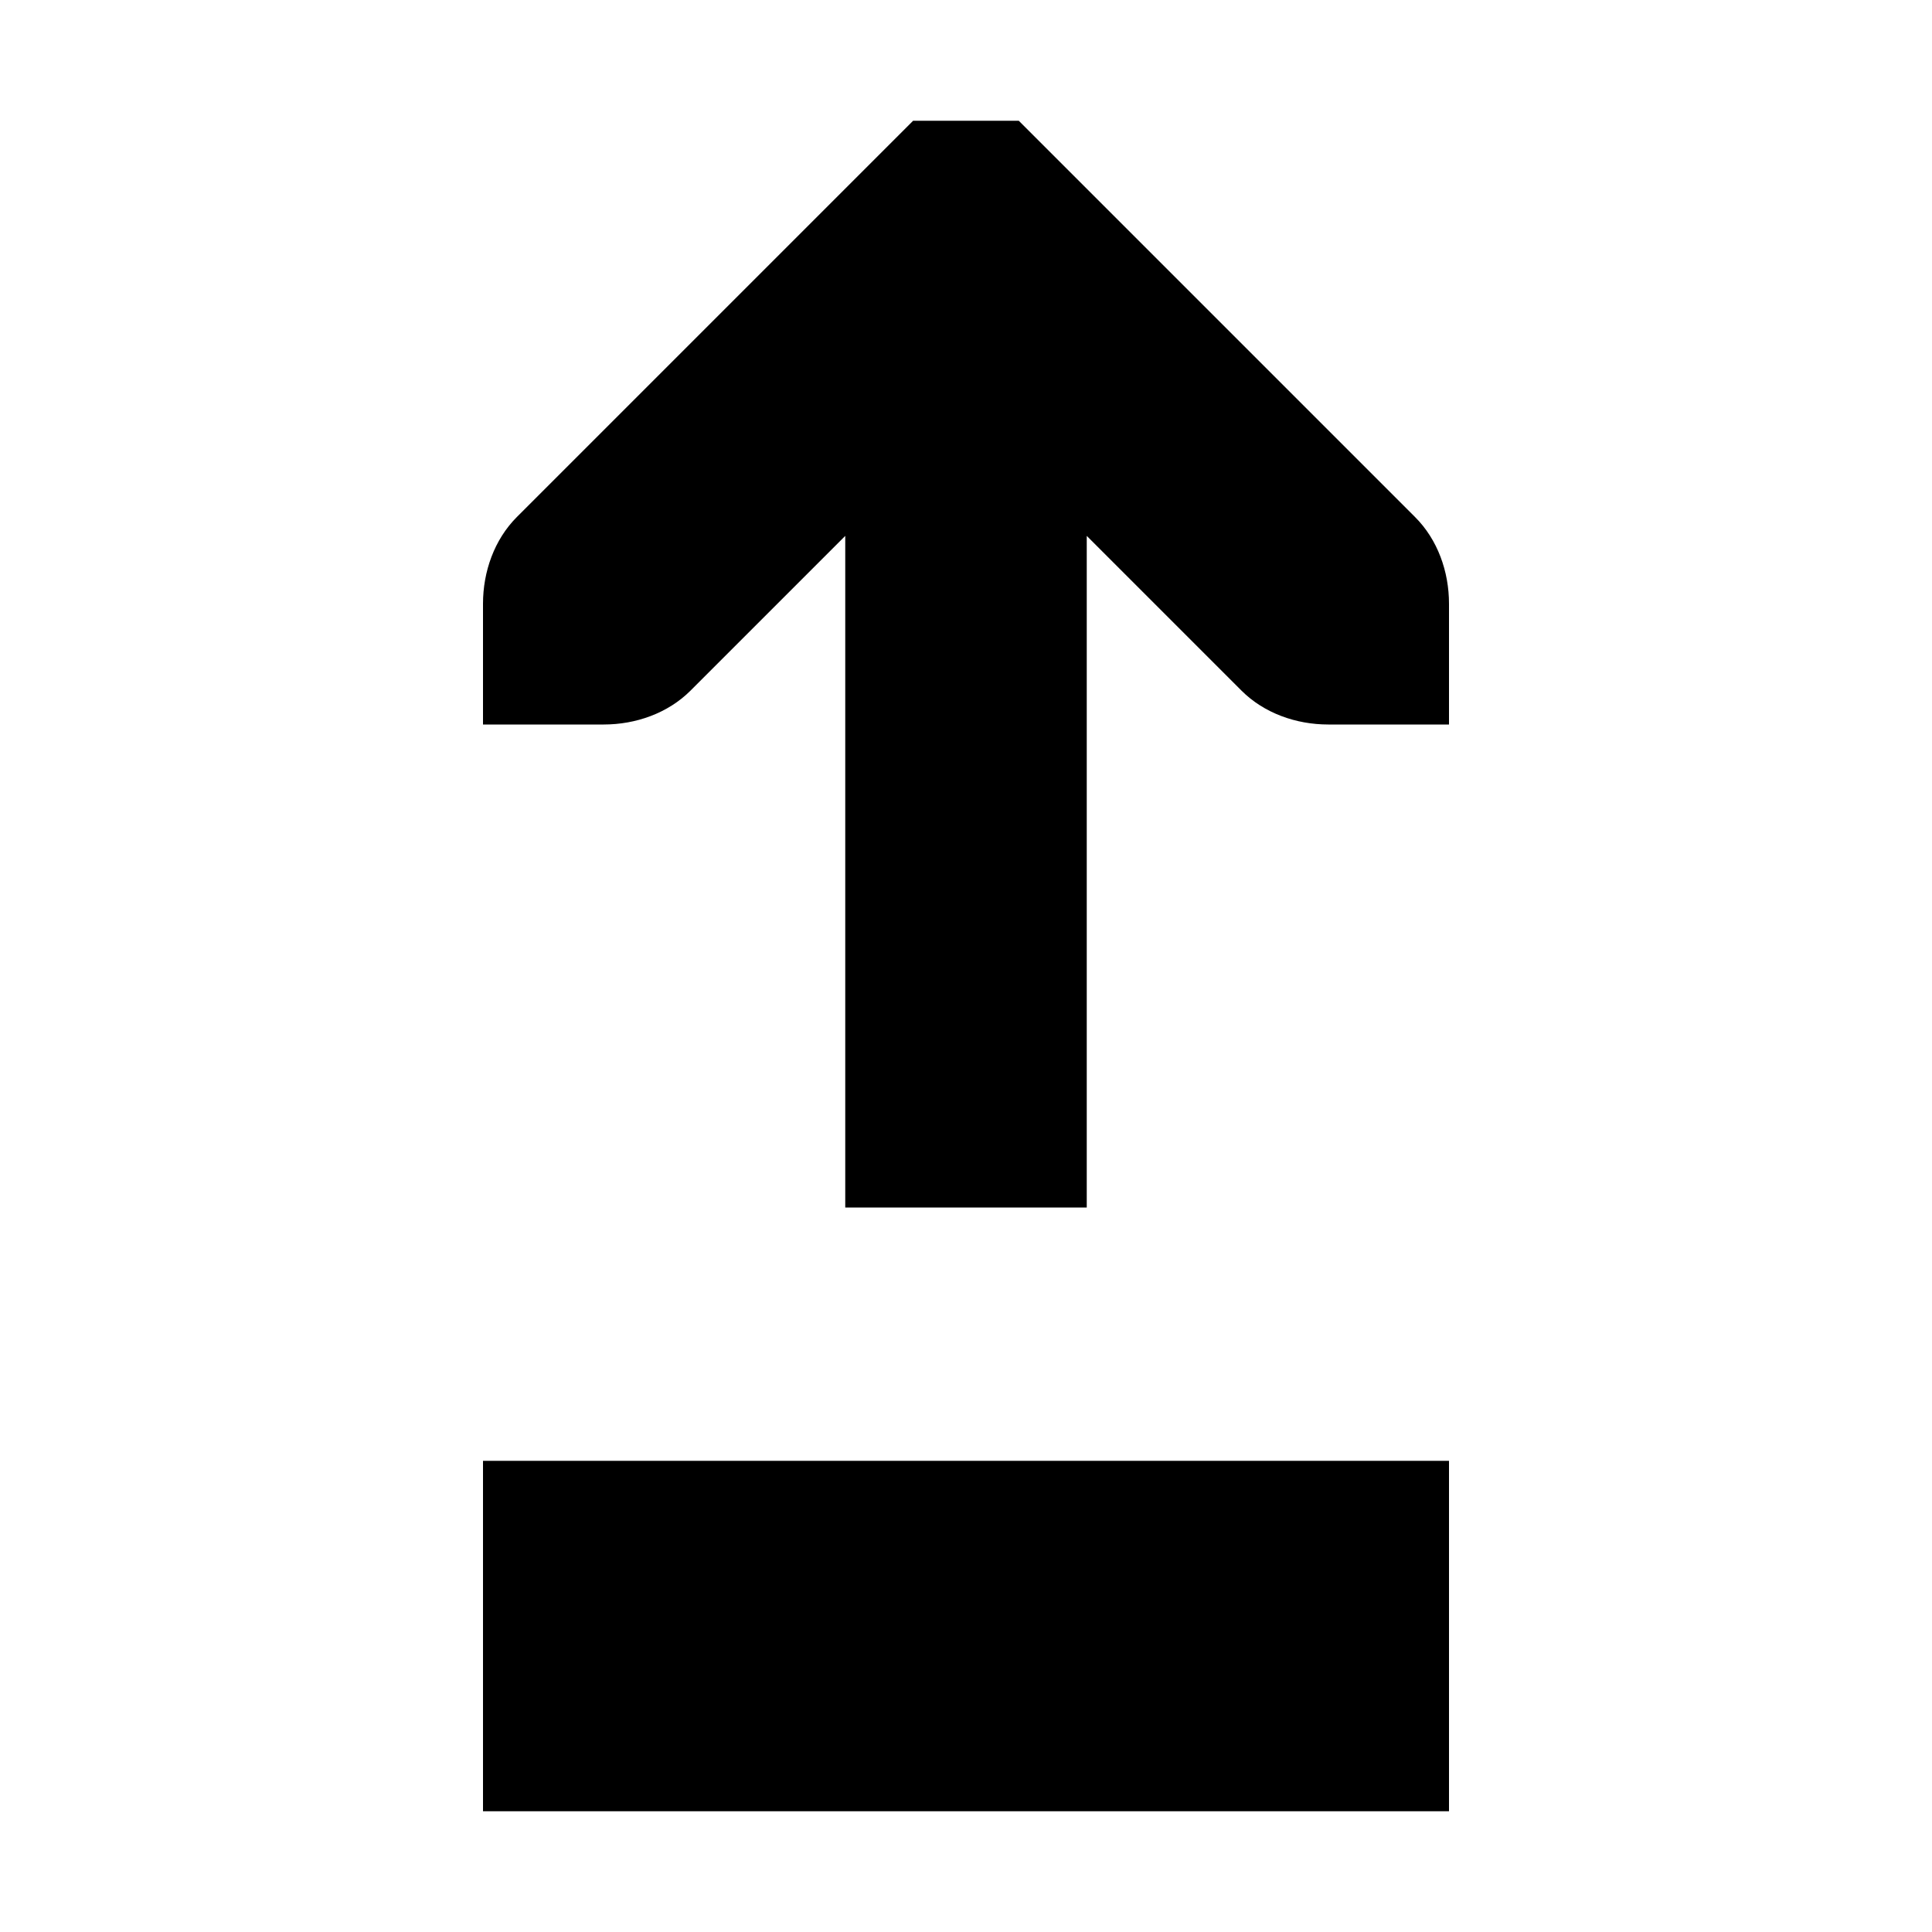
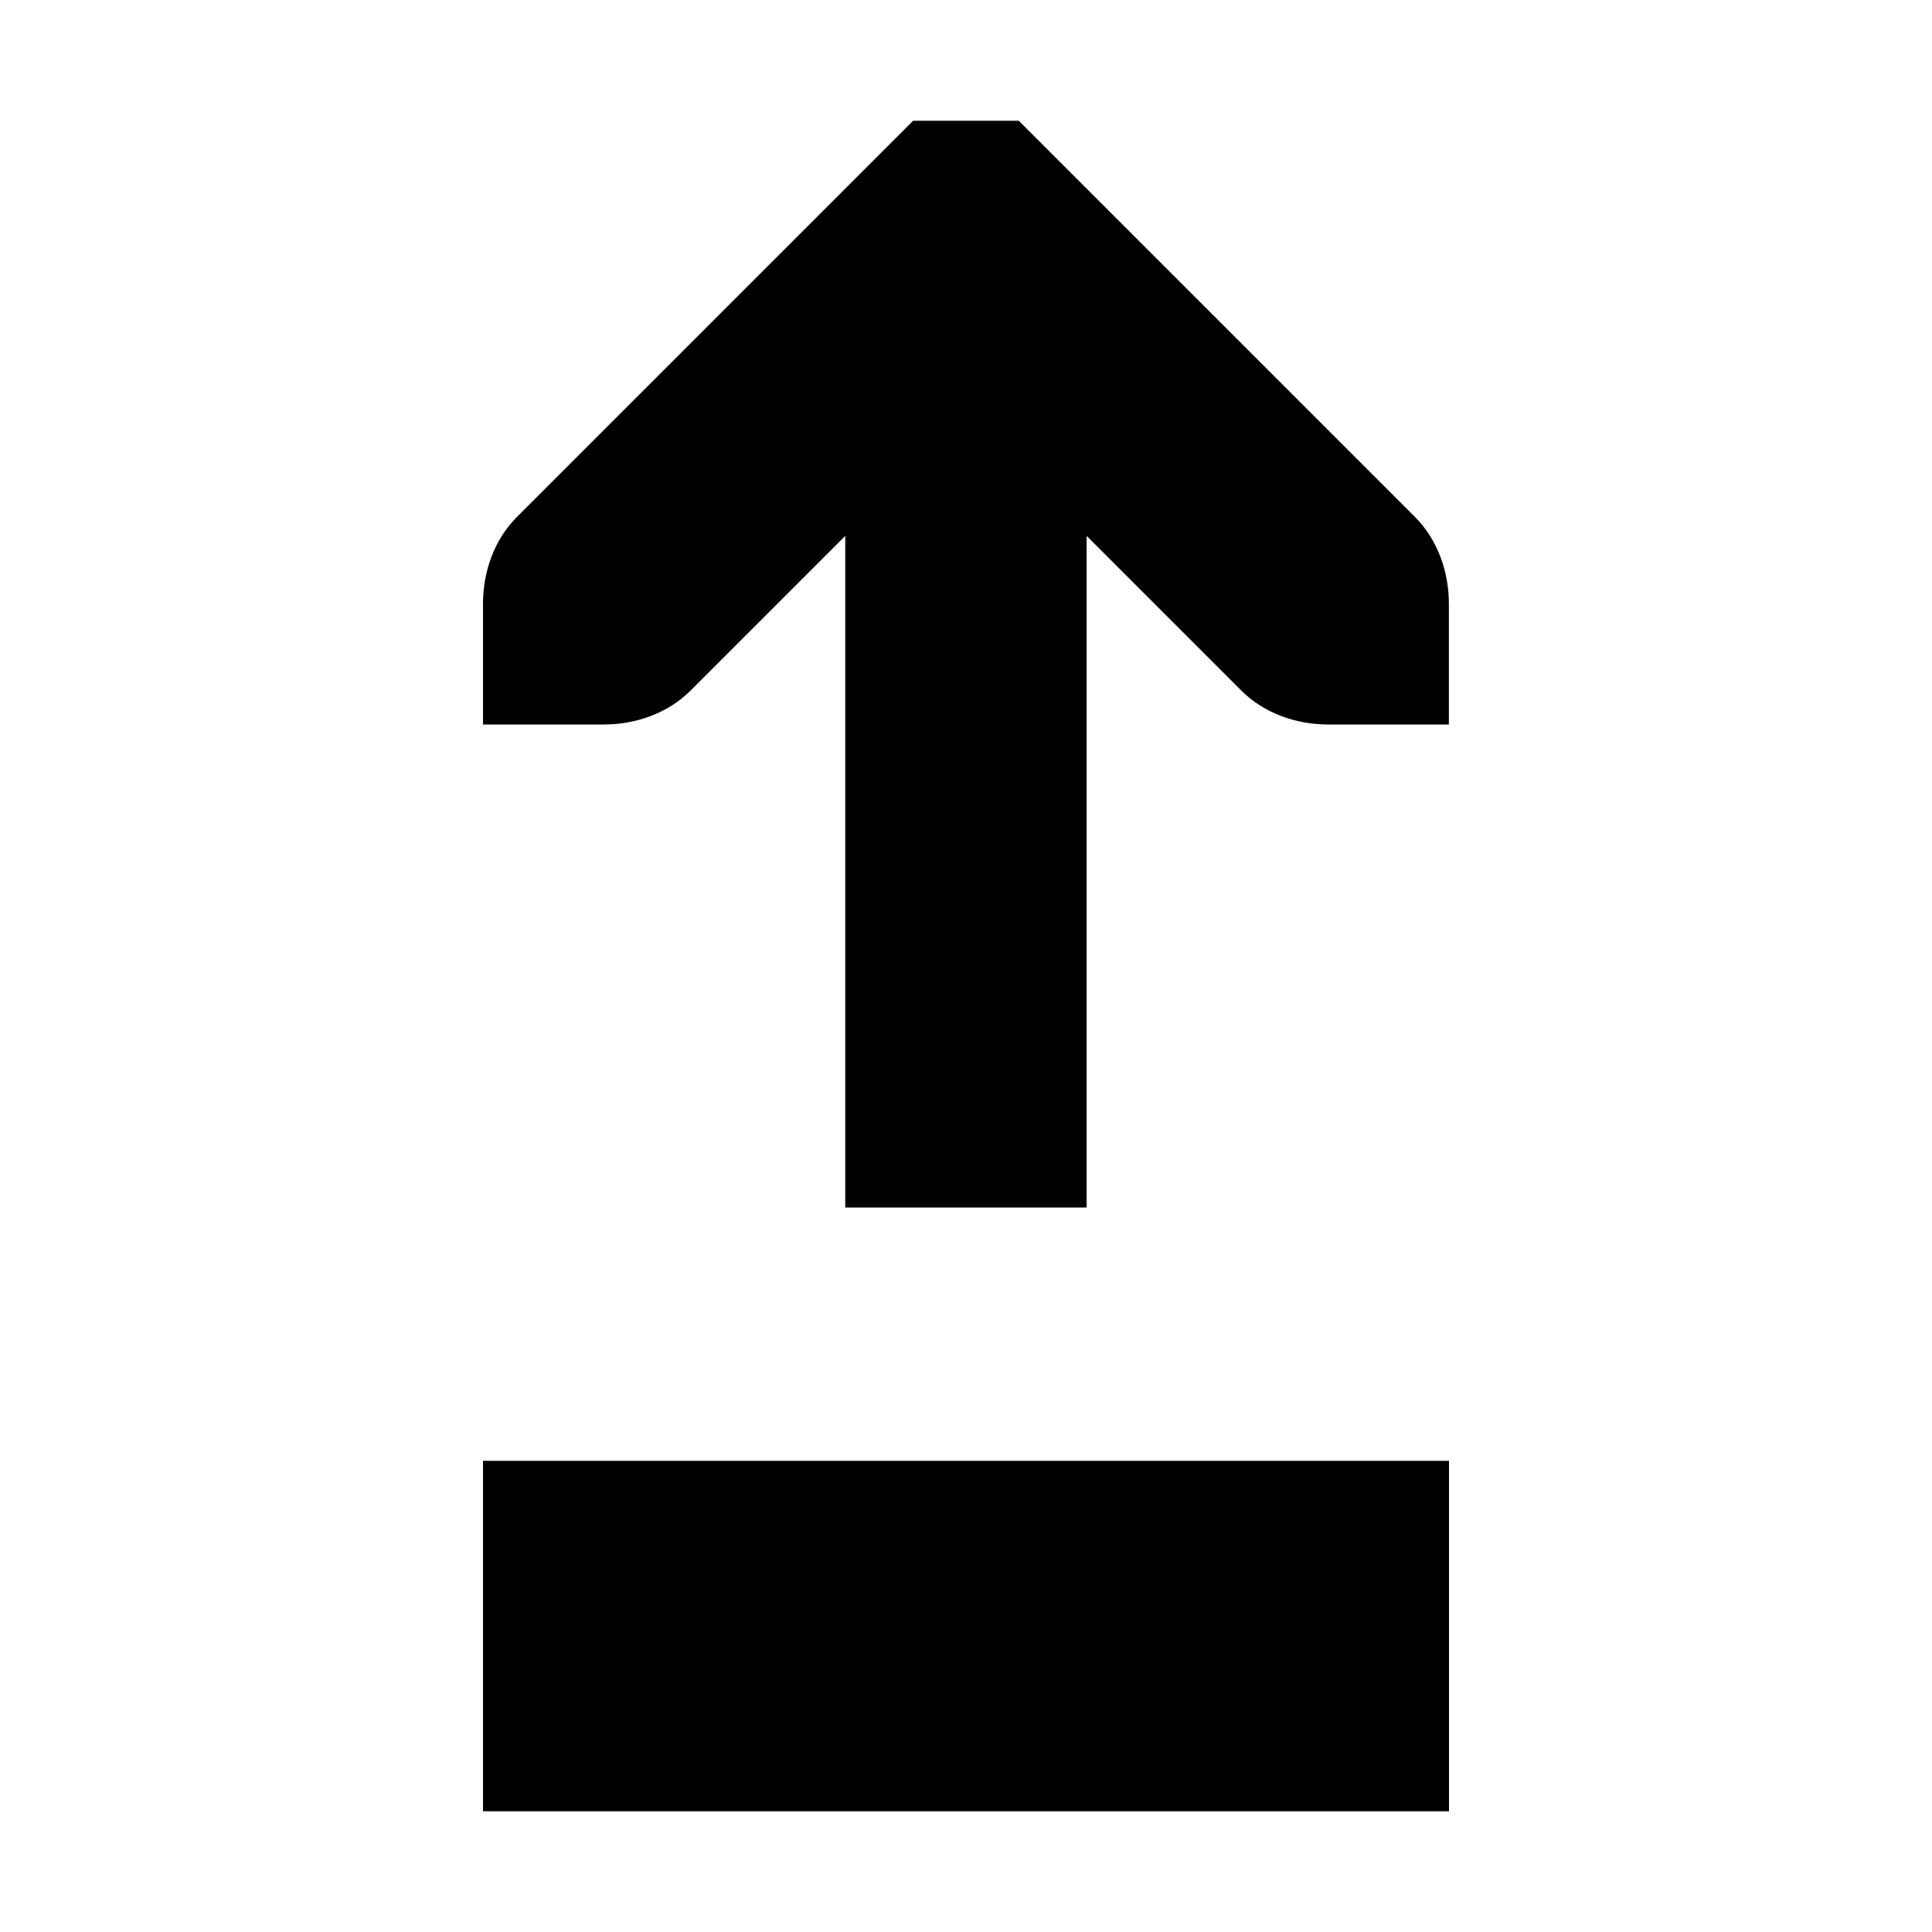
- <svg xmlns="http://www.w3.org/2000/svg" version="1.1" width="16" height="16" id="svg5270">
-   <defs id="defs5272" />
-   <g id="layer1">
-     <rect width="2.902" height="8" rx="0" ry="0" x="12.098" y="-12" transform="matrix(0,1,-1,0,0,0)" id="rect8382" style="color:#bebebe;fill-opacity:1;fill-rule:nonzero;stroke:none;stroke-width:2;marker:none;visibility:visible;display:inline;overflow:visible;enable-background:accumulate" />
-     <path d="M 7,10 7,4.438 5.719,5.719 C 5.531,5.907 5.265,6 5,6 L 4,6 4,5 C 4,4.735 4.093,4.469 4.281,4.281 l 3,-3 L 7.562,1 l 0.875,0 0.281,0.281 3,3 C 11.907,4.469 12,4.735 12,5 l 0,1 -1,0 C 10.735,6 10.469,5.907 10.281,5.719 L 9,4.438 9,10 z" id="path3613-4" style="font-size:medium;font-style:normal;font-variant:normal;font-weight:normal;font-stretch:normal;text-indent:0;text-align:start;text-decoration:none;line-height:normal;letter-spacing:normal;word-spacing:normal;text-transform:none;direction:ltr;block-progression:tb;writing-mode:lr-tb;text-anchor:start;color:#000000;fill-opacity:1;stroke:none;stroke-width:2;marker:none;visibility:visible;display:inline;overflow:visible;enable-background:accumulate;font-family:Bitstream Vera Sans;-inkscape-font-specification:Bitstream Vera Sans" />
+ <svg xmlns="http://www.w3.org/2000/svg" version="1.1" viewBox="0 0 16 16">
+   <g>
+     <rect style="color:#bebebe" transform="rotate(90)" rx="0" ry="0" height="8" width="2.902" y="-12" x="12.098" />
+     <path style="block-progression:tb;text-indent:0;color:#000000;text-transform:none" d="m7 10v-5.562l-1.281 1.281c-0.188 0.188-0.454 0.281-0.719 0.281h-1v-1c0-0.265 0.093-0.531 0.281-0.719l3-3 0.281-0.281h0.875l0.281 0.281 3 3c0.188 0.188 0.281 0.454 0.281 0.719v1h-1c-0.265 0-0.531-0.093-0.719-0.281l-1.281-1.281v5.562z" />
  </g>
</svg>
